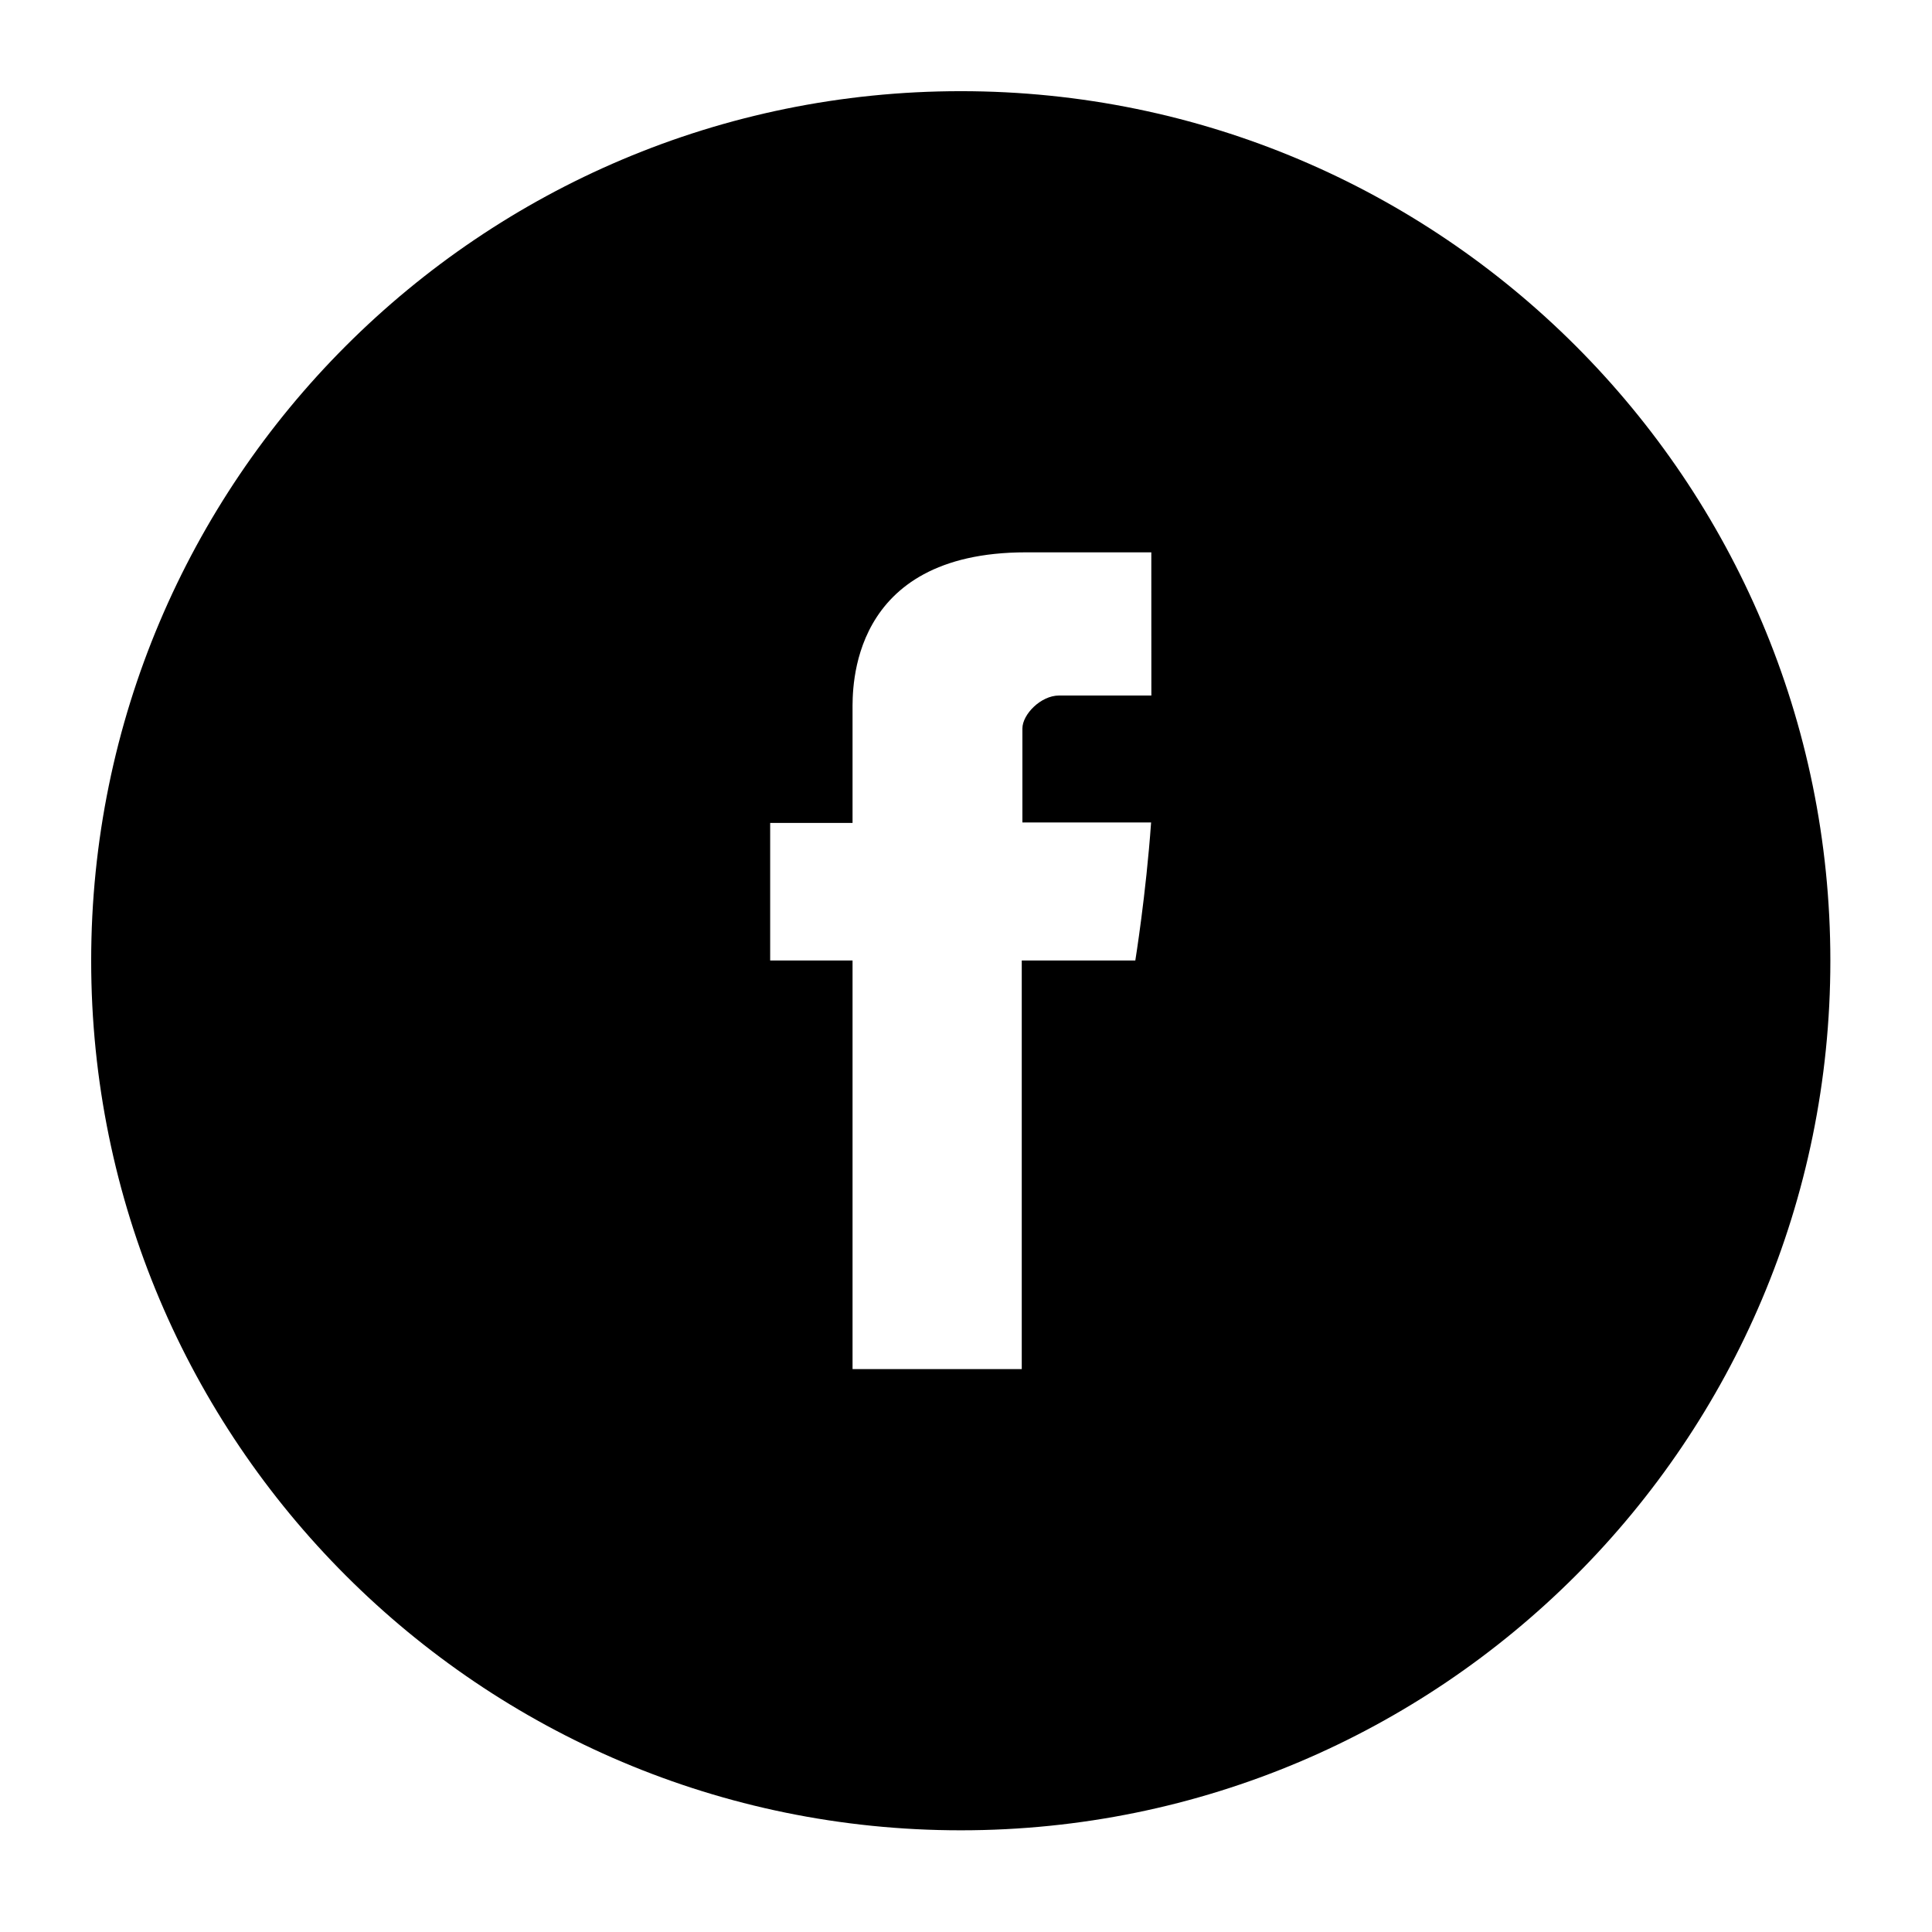
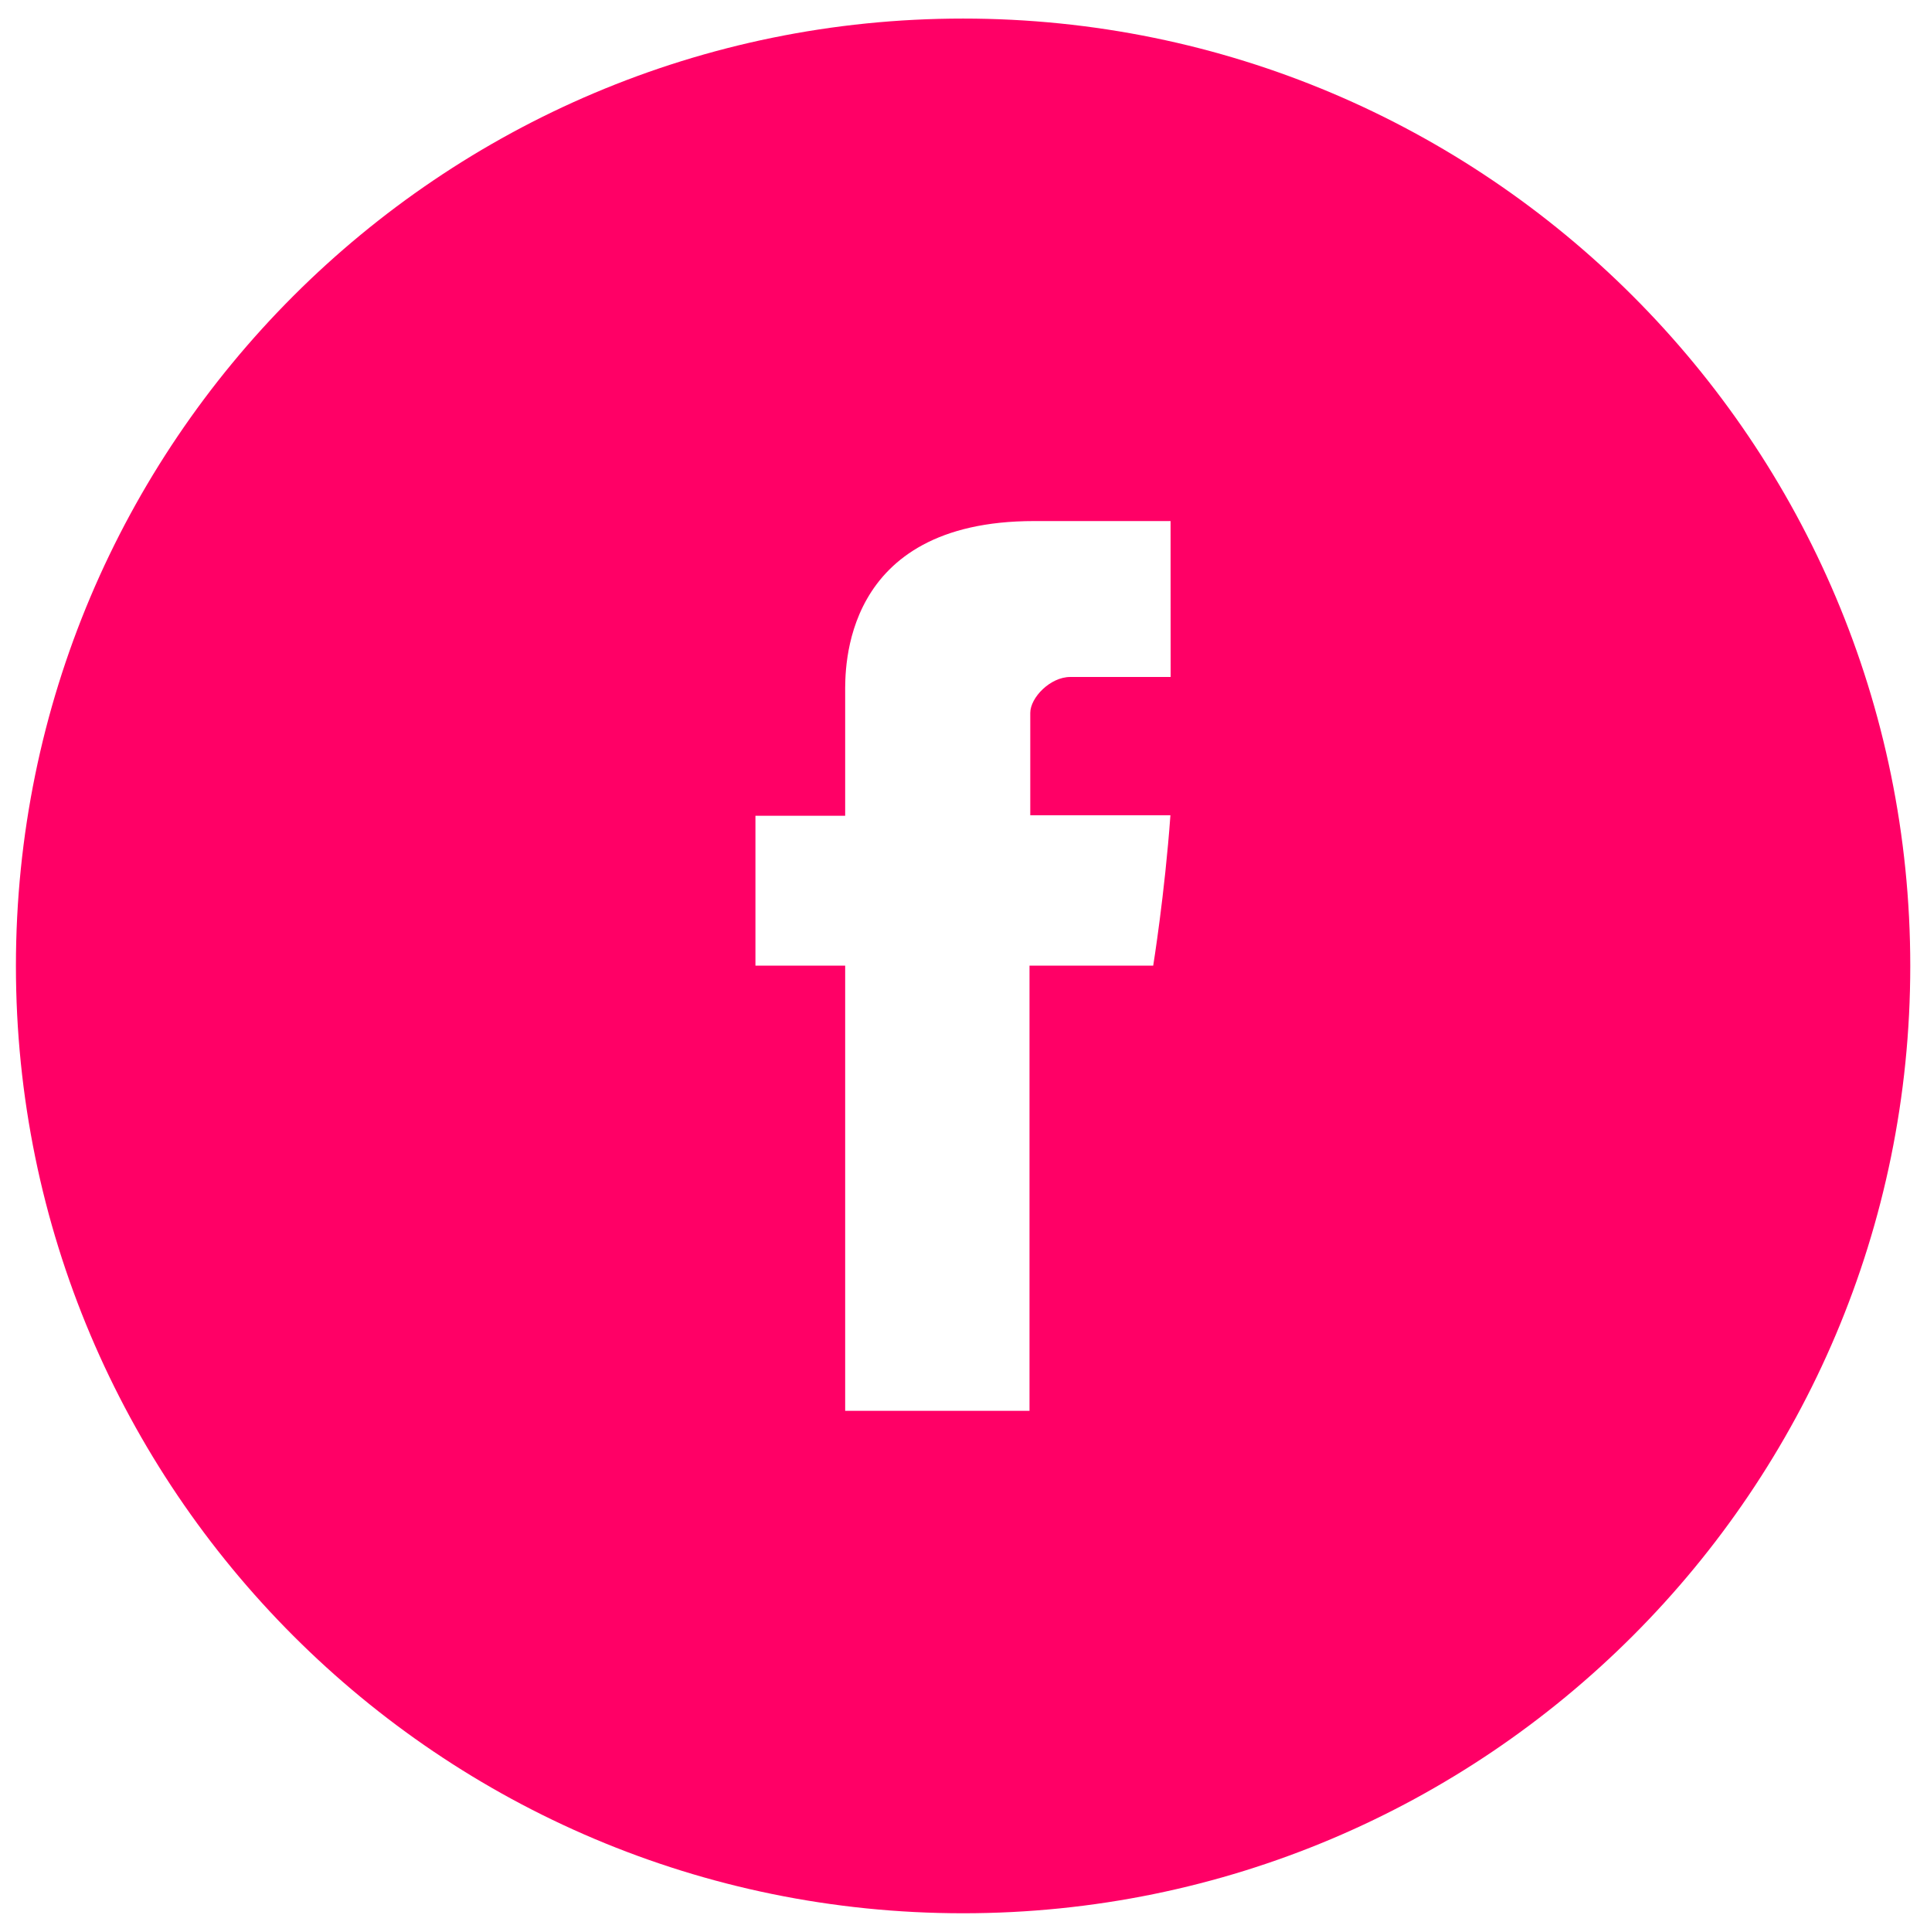
- <svg xmlns="http://www.w3.org/2000/svg" version="1.1" width="36" height="36" viewBox="0 0 36 36">
-   <g>
- </g>
-   <path d="M17.903 1.699c-8.949 0-16.204 7.254-16.204 16.203s7.254 16.203 16.204 16.203c8.948 0 16.203-7.254 16.203-16.203 0-8.949-7.254-16.203-16.203-16.203zM21.453 12.96c-0.664 0-1.379 0-1.719 0s-0.683 0.352-0.683 0.614c0 0.261 0 1.751 0 1.751s2.123 0 2.398 0c-0.095 1.343-0.294 2.572-0.294 2.572h-2.116v7.614h-3.153v-7.614h-1.535v-2.563h1.535c0 0 0-1.712 0-2.095 0-0.382-0.078-2.947 3.231-2.947 0.445 0 1.451 0 2.336 0 0.001 1.113 0.001 2.318 0.001 2.667z" fill="#000000" />
+ <svg xmlns="http://www.w3.org/2000/svg" version="1.1" id="Layer_1" x="0px" y="0px" width="22.625px" height="22.688px" viewBox="1.188 1.438 22.625 22.688" enable-background="new 1.188 1.438 22.625 22.688" xml:space="preserve">
+   <path fill="#FF0066" d="M12.5,1.656c-6.145,0-11.125,4.98-11.125,11.125c0,6.145,4.98,11.125,11.125,11.125  c6.143,0,11.125-4.98,11.125-11.125C23.625,6.637,18.644,1.656,12.5,1.656z M14.938,9.388c-0.456,0-0.946,0-1.18,0  S13.289,9.63,13.289,9.81c0,0.179,0,1.202,0,1.202s1.458,0,1.646,0c-0.066,0.922-0.202,1.766-0.202,1.766H13.28v5.228h-2.165v-5.228  h-1.054v-1.76h1.054c0,0,0-1.175,0-1.438c0-0.263-0.054-2.023,2.219-2.023c0.306,0,0.996,0,1.603,0  C14.938,8.32,14.938,9.147,14.938,9.388L14.938,9.388z" />
</svg>
